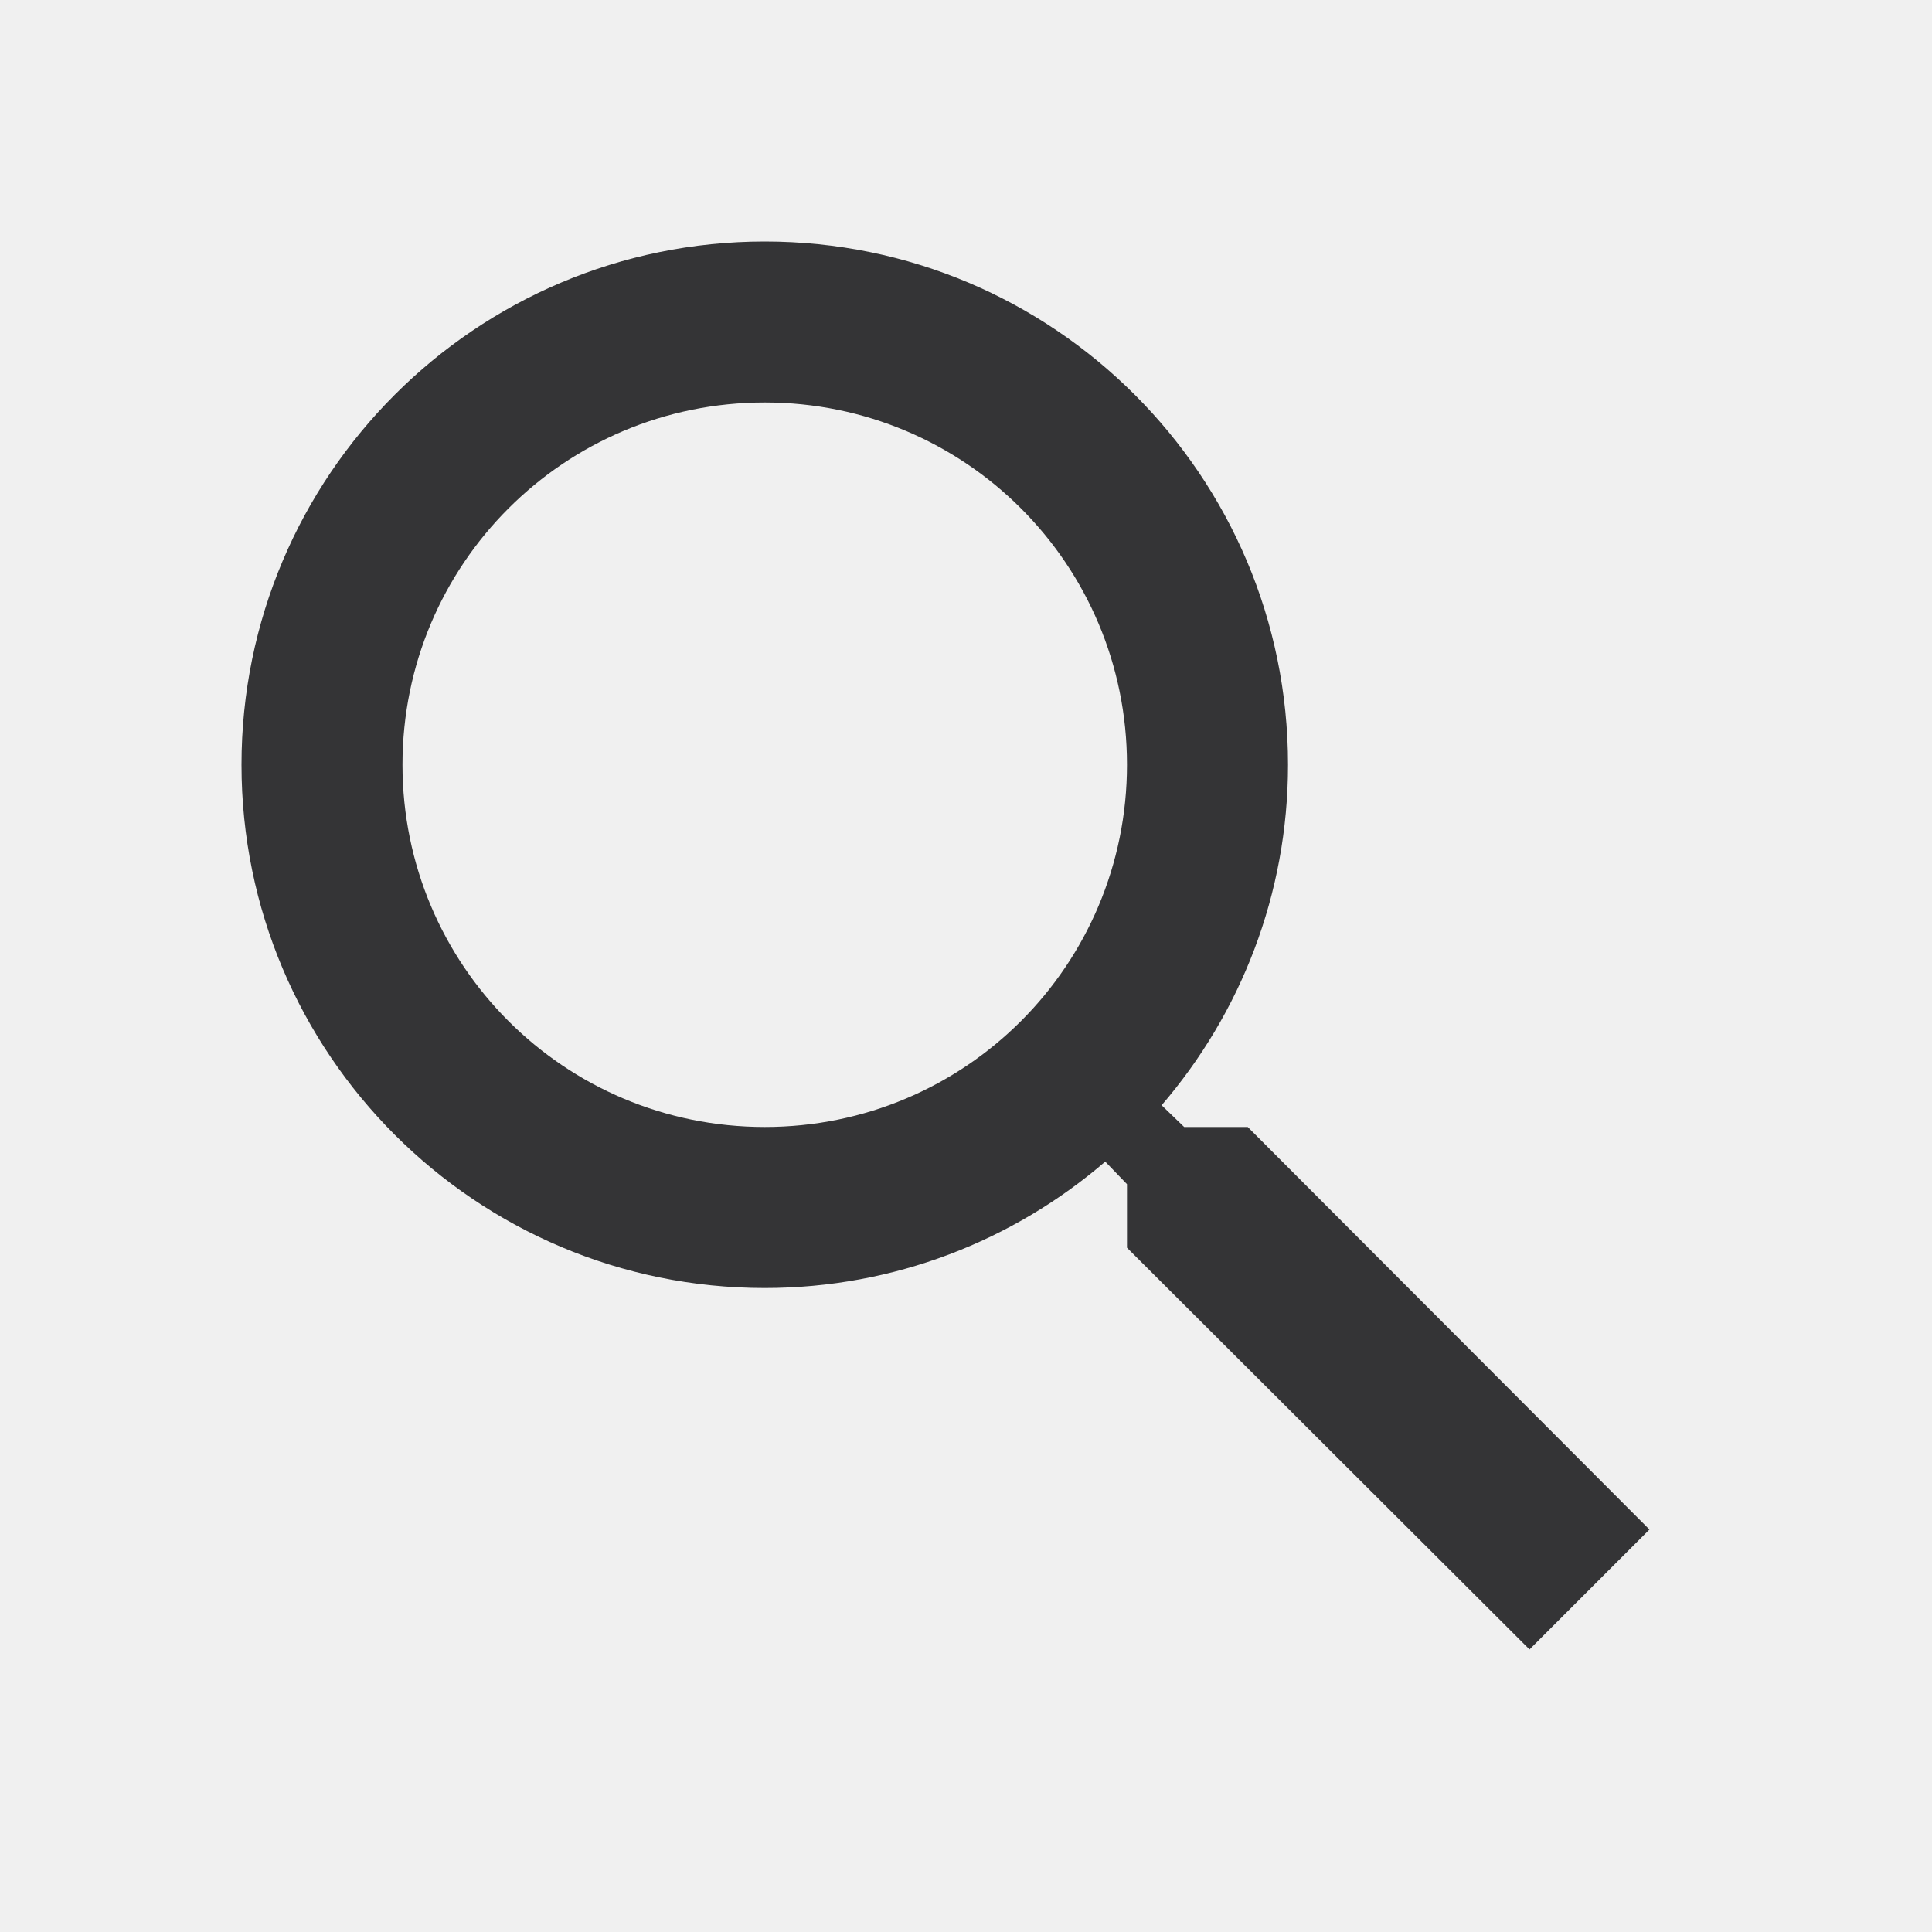
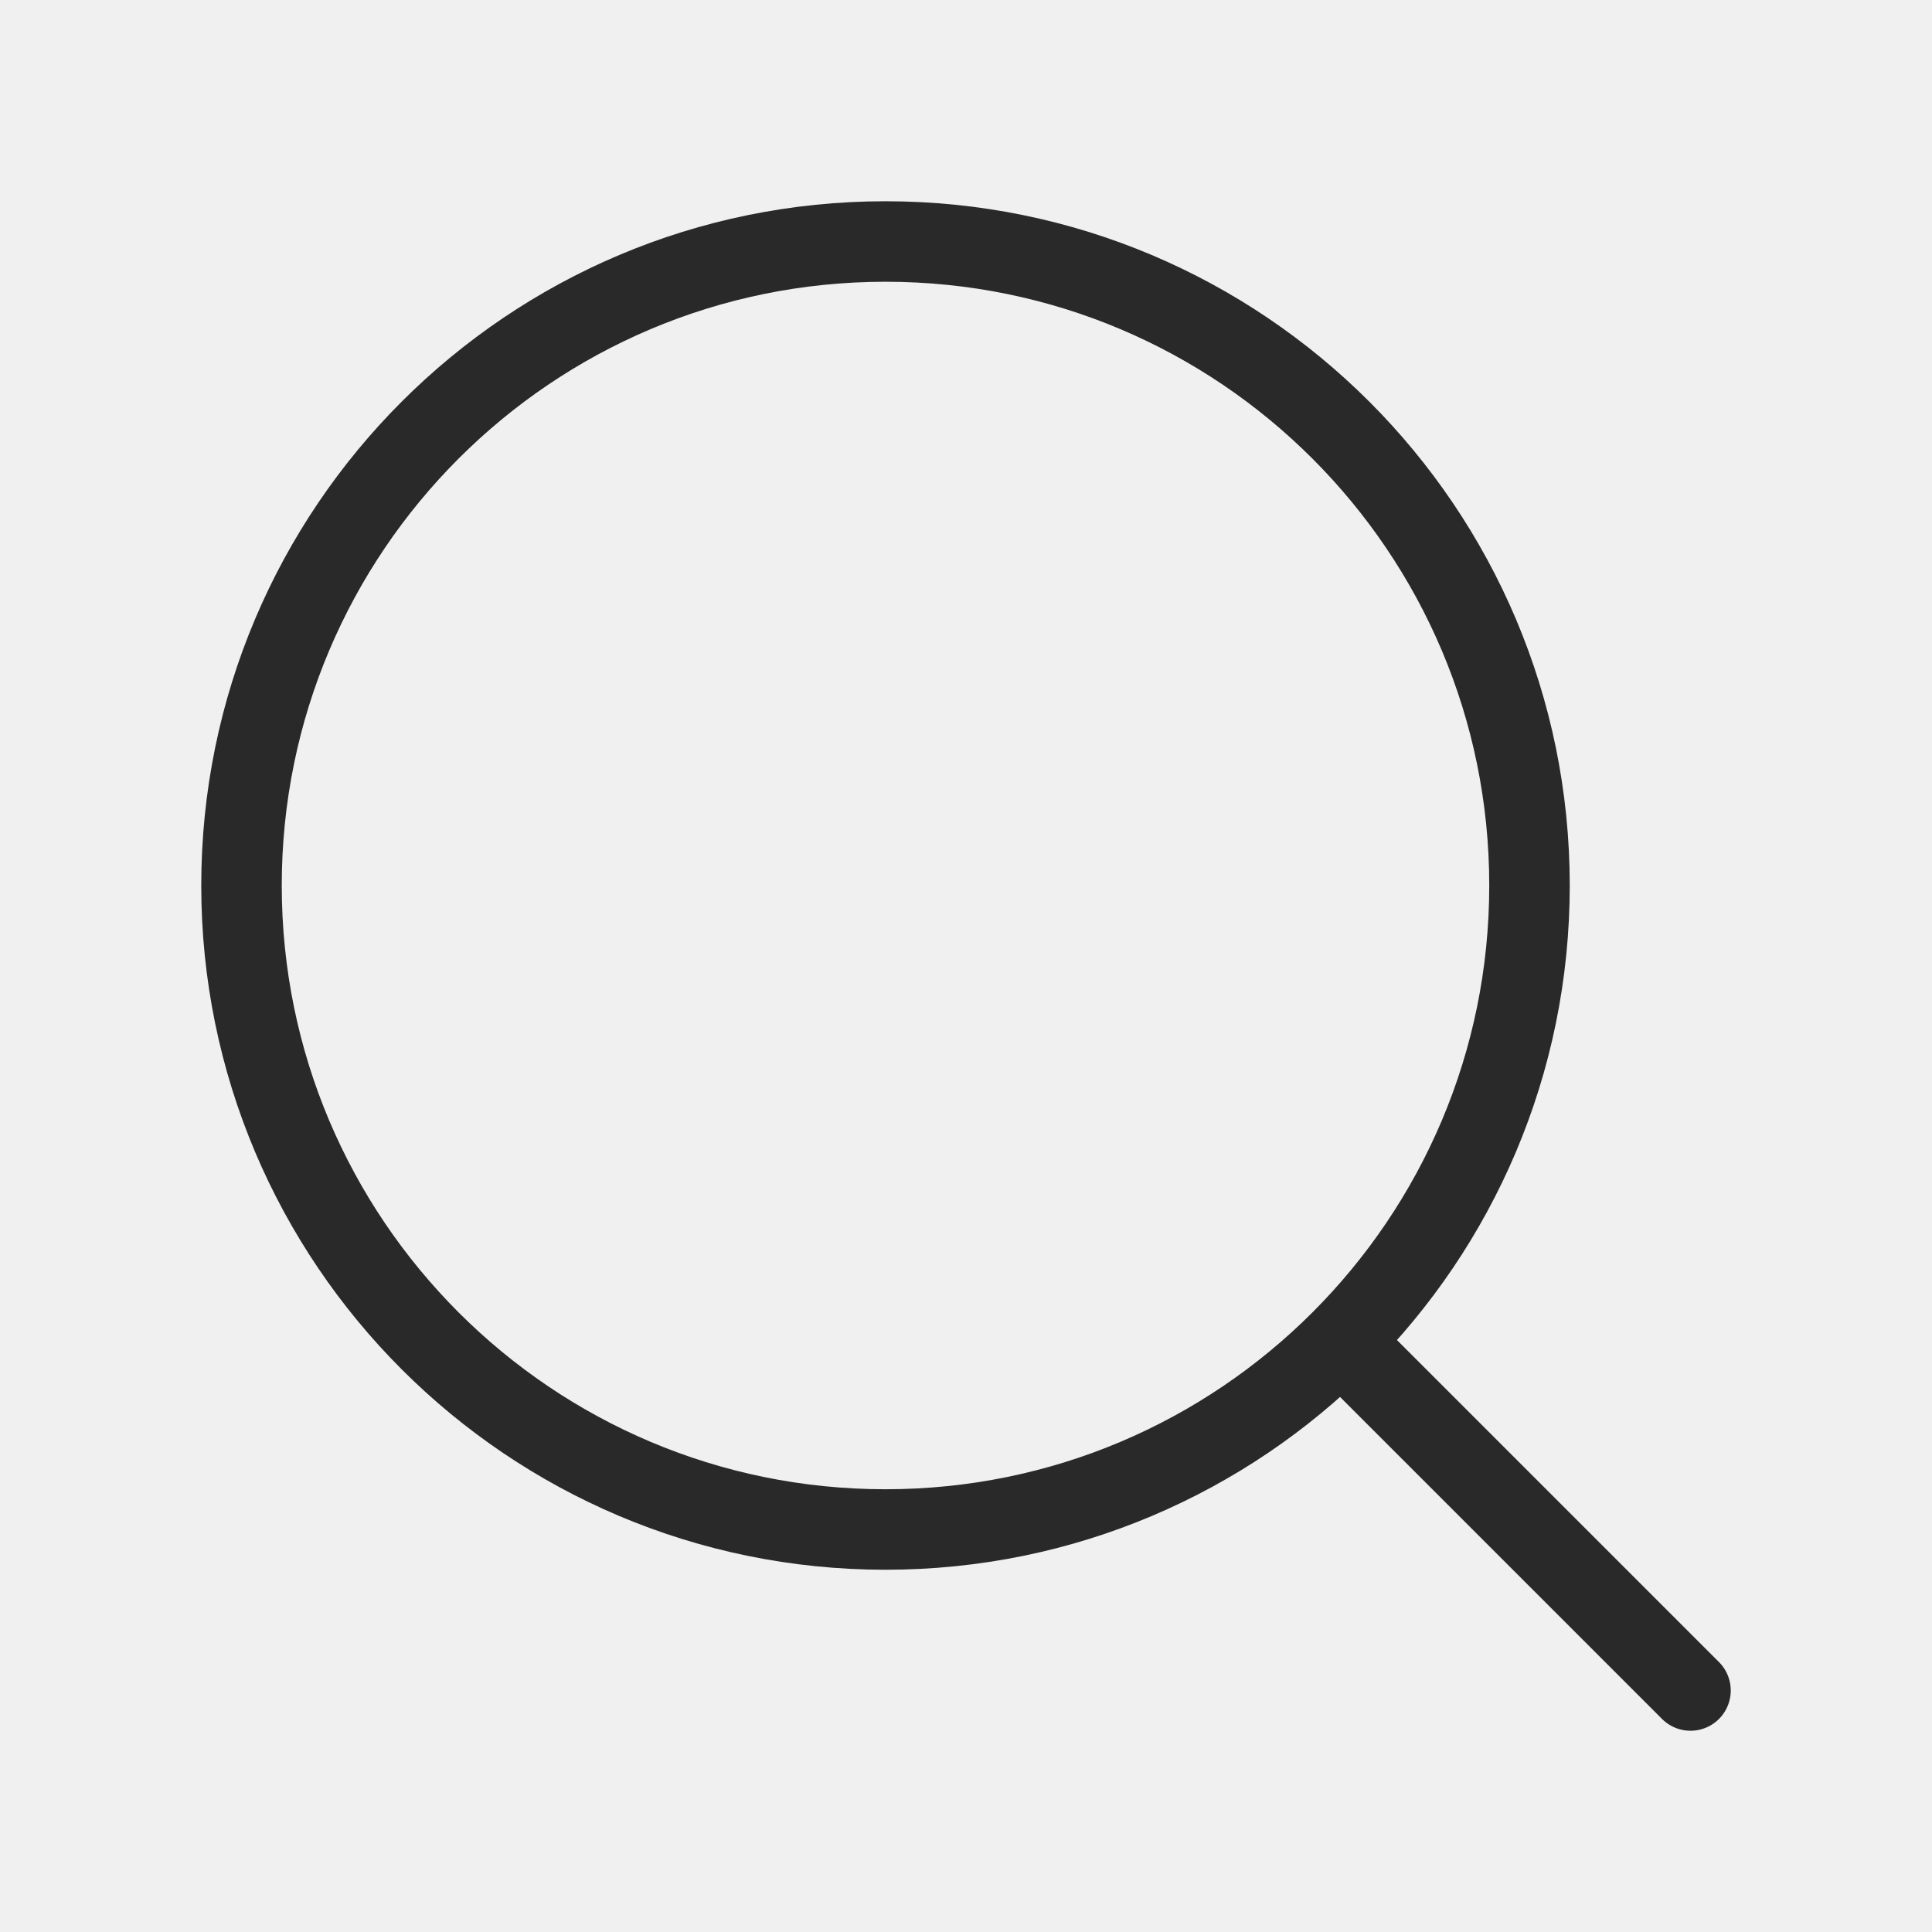
- <svg xmlns="http://www.w3.org/2000/svg" width="40" height="40" viewBox="0 0 40 40" fill="none">
-   <g clip-path="url(#clip0_486_229)">
-     <path d="M25.833 23.333H24.517L24.05 22.883C25.683 20.983 26.667 18.517 26.667 15.833C26.667 9.85 21.817 5 15.833 5C9.85 5 5 9.85 5 15.833C5 21.817 9.85 26.667 15.833 26.667C18.517 26.667 20.983 25.683 22.883 24.05L23.333 24.517V25.833L31.667 34.15L34.15 31.667L25.833 23.333ZM15.833 23.333C11.683 23.333 8.333 19.983 8.333 15.833C8.333 11.683 11.683 8.333 15.833 8.333C19.983 8.333 23.333 11.683 23.333 15.833C23.333 19.983 19.983 23.333 15.833 23.333Z" fill="#343436" />
+ <svg xmlns="http://www.w3.org/2000/svg" width="24" height="24" viewBox="0 0 24 24" fill="none">
+   <g clip-path="url(#clip0_1044_404)">
+     <path d="M21 21L16.657 16.657M16.657 16.657C18.105 15.209 19 13.209 19 11C19 6.582 15.418 3 11 3C6.582 3 3 6.582 3 11C3 15.418 6.582 19 11 19C13.209 19 15.209 18.105 16.657 16.657Z" stroke="#292929" stroke-linecap="round" stroke-linejoin="round" />
  </g>
  <defs>
-     <clipPath id="clip0_486_229">
-       <rect width="40" height="40" fill="white" />
+     <clipPath id="clip0_1044_404">
+       <rect width="24" height="24" fill="white" />
    </clipPath>
  </defs>
</svg>
